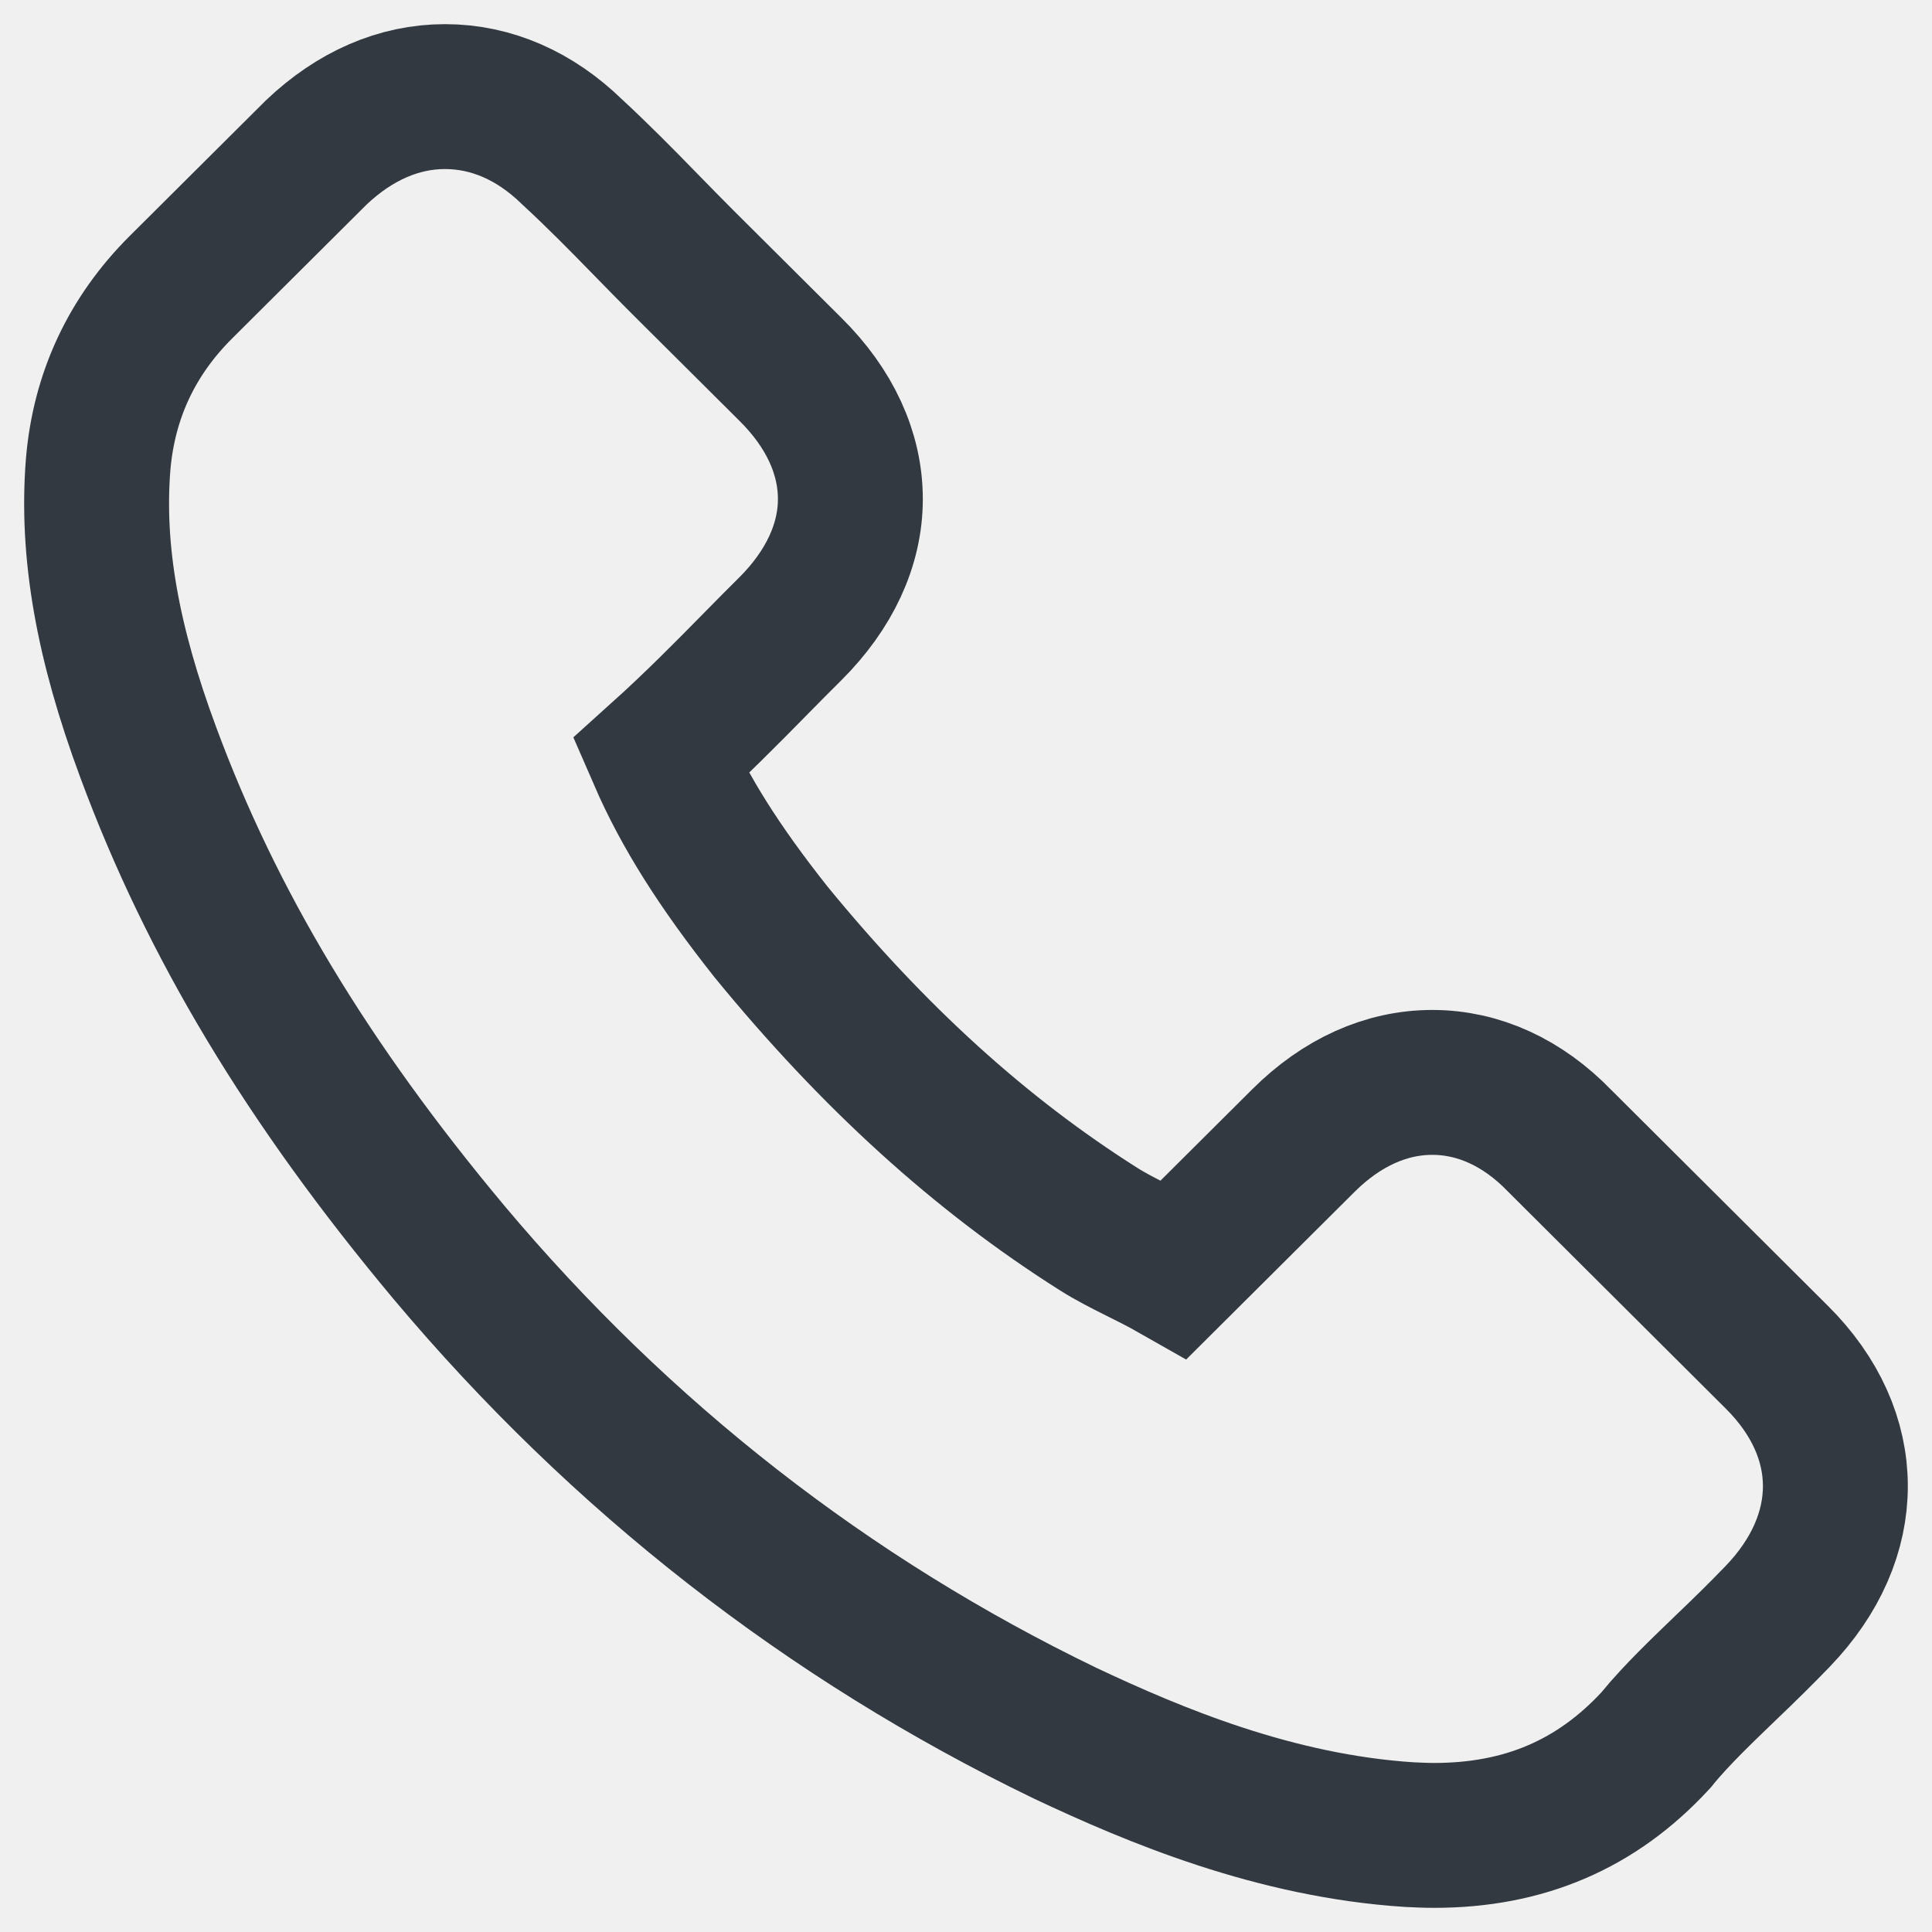
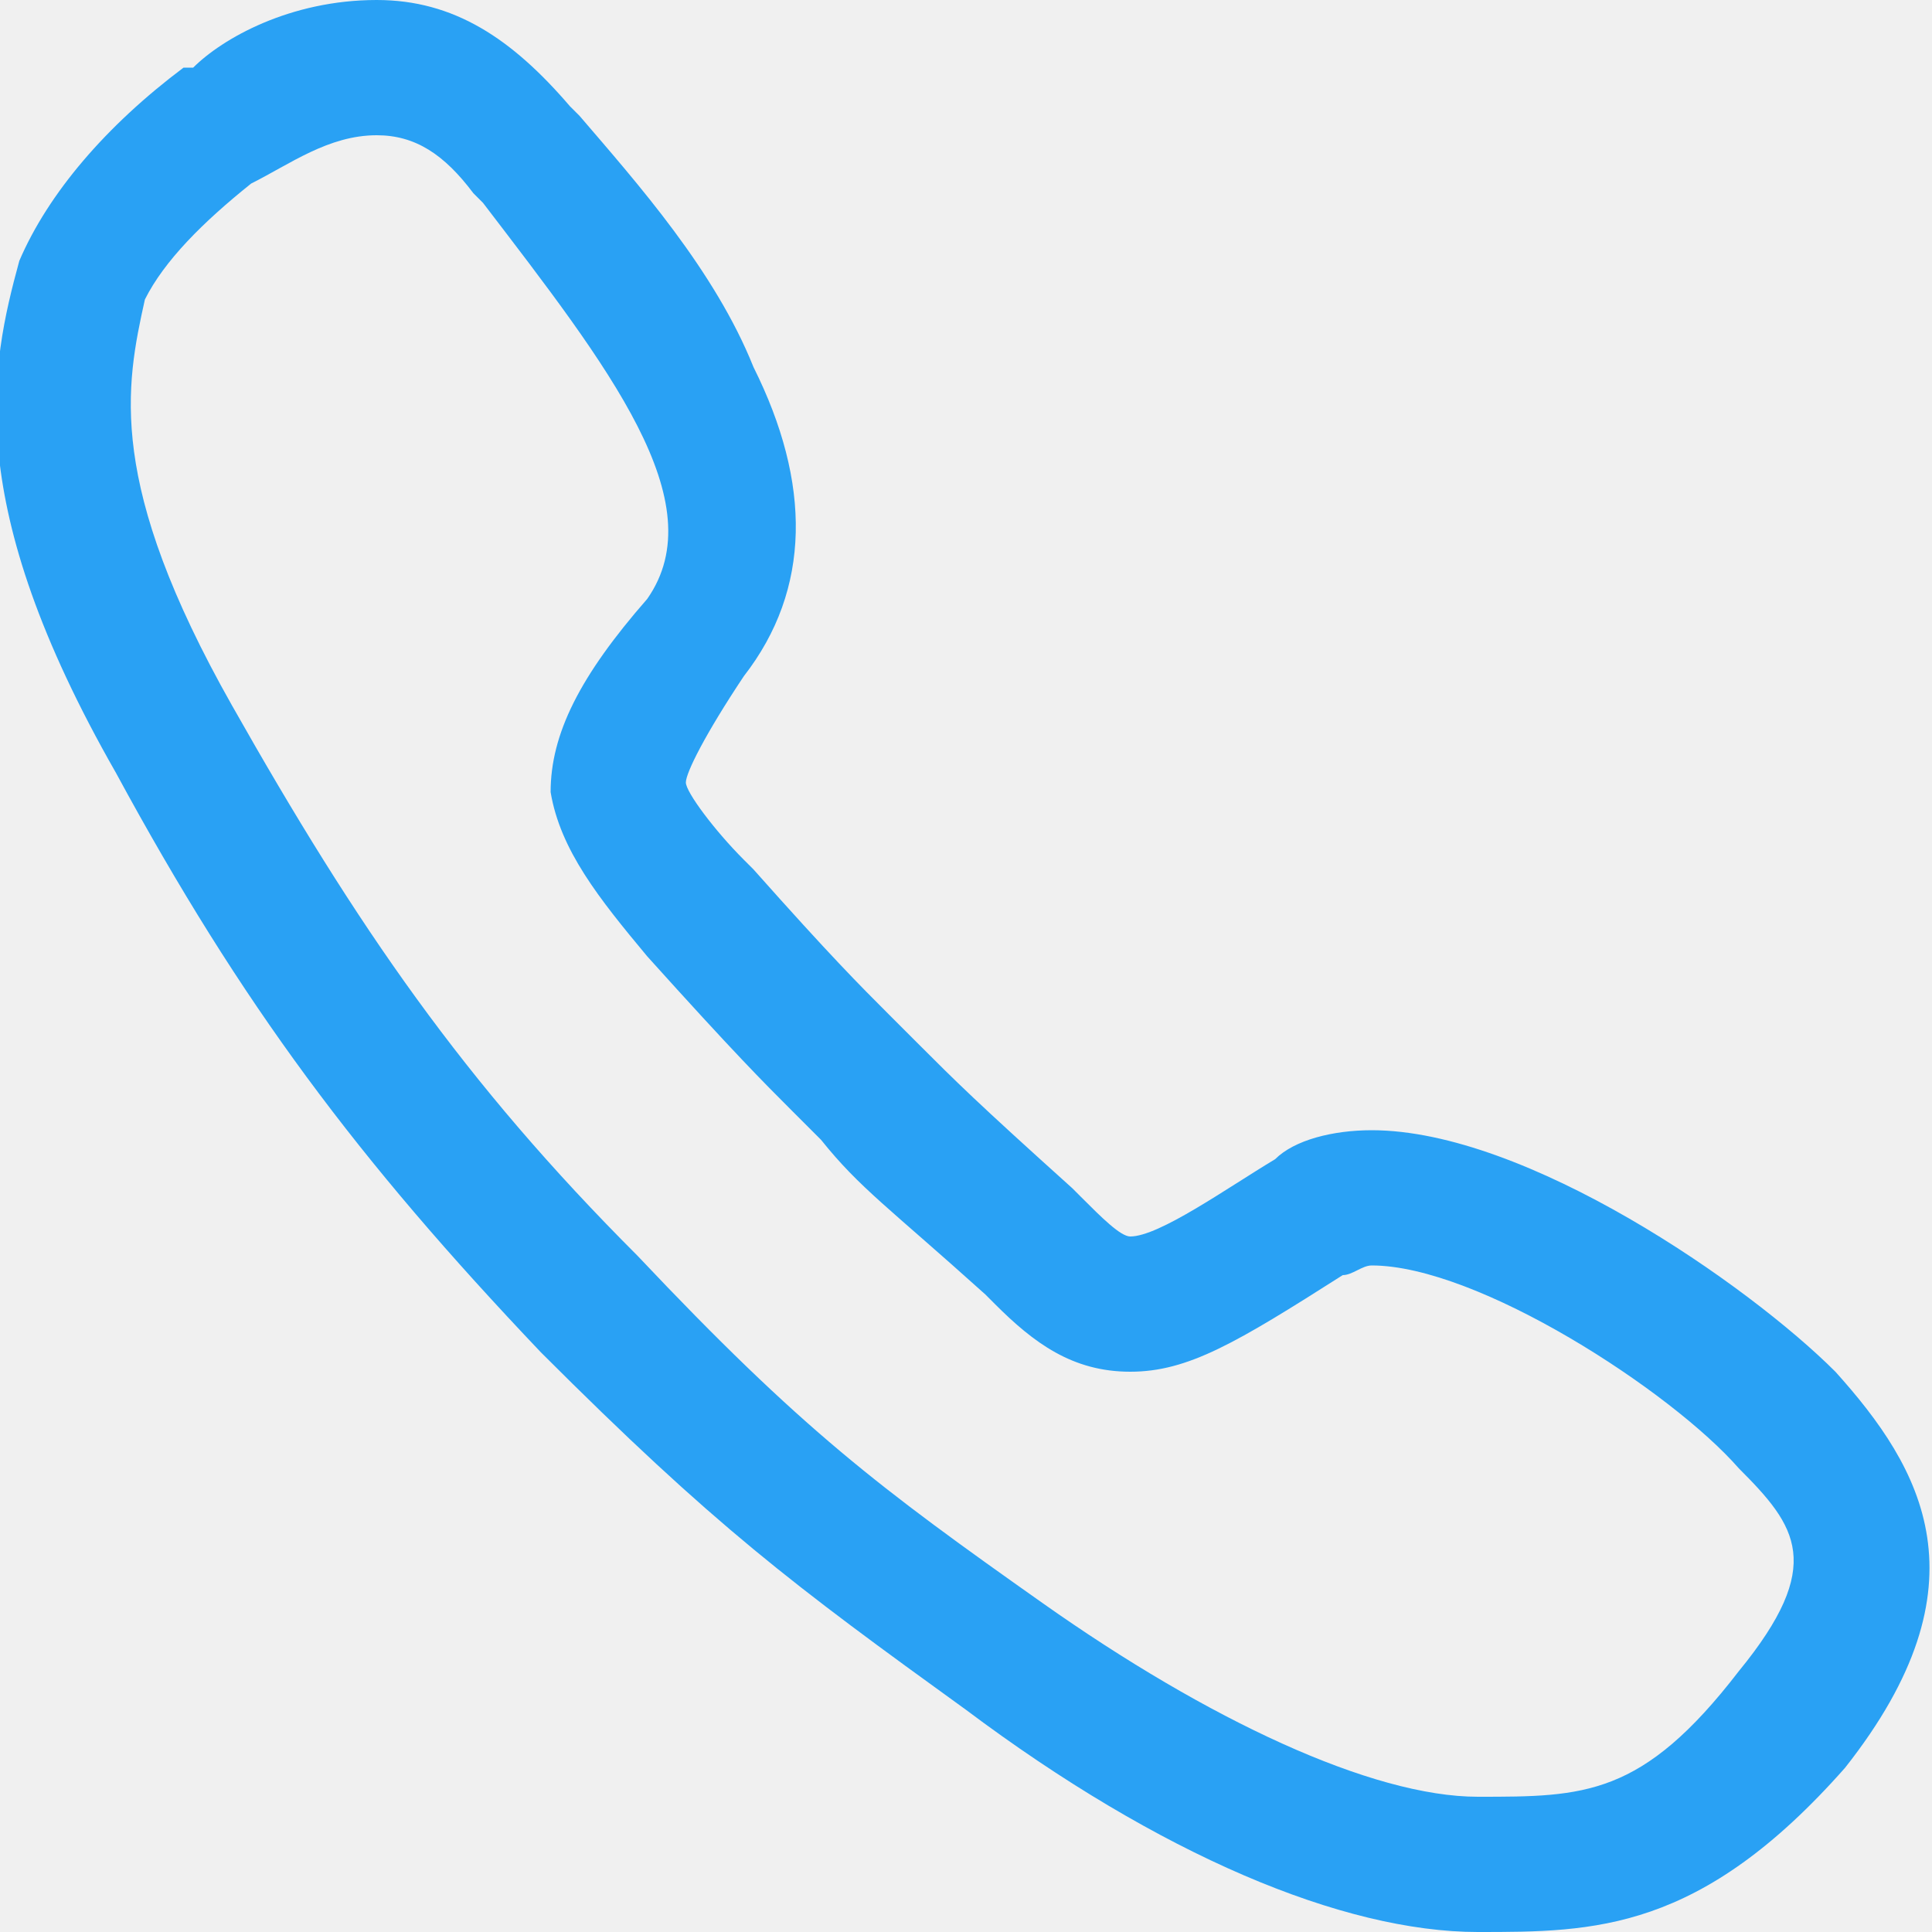
<svg xmlns="http://www.w3.org/2000/svg" width="20" height="20" viewBox="0 0 20 20" fill="none">
-   <path d="M4.648 12.965C6.43 15.087 8.575 16.758 11.024 17.941C11.956 18.381 13.203 18.903 14.591 18.992C14.678 18.996 14.76 19 14.846 19C15.778 19 16.527 18.679 17.137 18.019C17.141 18.015 17.149 18.008 17.152 18C17.369 17.739 17.617 17.504 17.875 17.255C18.051 17.087 18.231 16.911 18.403 16.732C19.2 15.904 19.2 14.852 18.395 14.051L16.145 11.809C15.763 11.414 15.307 11.205 14.827 11.205C14.348 11.205 13.888 11.414 13.495 11.805L12.154 13.14C12.031 13.07 11.903 13.006 11.784 12.947C11.634 12.872 11.495 12.801 11.372 12.723C10.151 11.951 9.043 10.944 7.983 9.649C7.448 8.974 7.089 8.407 6.838 7.829C7.19 7.512 7.519 7.18 7.837 6.856C7.95 6.74 8.066 6.625 8.182 6.509C8.586 6.106 8.803 5.64 8.803 5.166C8.803 4.692 8.59 4.226 8.182 3.823L7.066 2.712C6.935 2.581 6.812 2.455 6.684 2.324C6.437 2.07 6.179 1.809 5.924 1.574C5.539 1.198 5.086 1 4.606 1C4.131 1 3.674 1.198 3.274 1.578L1.873 2.973C1.364 3.48 1.076 4.096 1.016 4.808C0.945 5.7 1.11 6.647 1.536 7.792C2.192 9.564 3.18 11.209 4.648 12.965Z" stroke="#323941" stroke-width="1.5" />
+   <g clip-path="url(#clip0_1170_7142)">
+     <path d="M19 14.2C18.1 13.3 15.8 11.7 14.2 11.7C13.8 11.7 13.4 11.8 13.2 12C12.7 12.3 12 12.8 11.7 12.8C11.6 12.8 11.4 12.6 11.2 12.4L11.1 12.3C10.1 11.4 9.9 11.2 9.5 10.8L9.2 10.5C8.9 10.2 8.6 9.9 7.8 9L7.7 8.9C7.4 8.6 7.1 8.2 7.1 8.1C7.1 8 7.3 7.6 7.7 7C8.4 6.1 8.4 5 7.8 3.8C7.4 2.8 6.6 1.9 6 1.2L5.9 1.1C5.3 0.4 4.7 0 3.9 0C3 0 2.3 0.4 2 0.7H1.9C1.1 1.3 0.5 2 0.2 2.7C-0.1 3.8 -0.4 5.2 1.2 8C2.5 10.4 3.7 12 5.6 14C7.4 15.8 8.2 16.4 10 17.7C12 19.2 13.9 20 15.3 20C16.5 20 17.6 20 19.1 18.3C20.6 16.4 19.9 15.2 19 14.2ZM2.6 1.9C3 1.7 3.4 1.4 3.9 1.4C4.3 1.4 4.6 1.6 4.9 2L5 2.1C6.3 3.8 7.4 5.2 6.7 6.2C6 7 5.7 7.6 5.7 8.2C5.8 8.8 6.2 9.3 6.7 9.9C7.6 10.9 7.9 11.2 8.2 11.5L8.5 11.8C8.9 12.3 9.2 12.5 10.2 13.4L10.3 13.5C10.7 13.9 11.1 14.2 11.7 14.2C12.3 14.2 12.8 13.9 13.9 13.2C14 13.2 14.1 13.1 14.2 13.1C15.3 13.1 17.3 14.4 18 15.2C18.6 15.8 18.9 16.2 18 17.3C17 18.6 16.4 18.6 15.3 18.6C14.2 18.6 12.5 17.8 10.8 16.6C9.1 15.4 8.3 14.8 6.6 13C4.8 11.2 3.7 9.6 2.4 7.3C1.1 5 1.3 4 1.5 3.1C1.7 2.7 2.1 2.3 2.6 1.9Z" fill="#29A1F4" />
+   </g>
+   <defs>
+     <clipPath id="clip0_1170_7142">
+       <rect width="20" height="20" fill="white" />
+     </clipPath>
+   </defs>
</svg>
